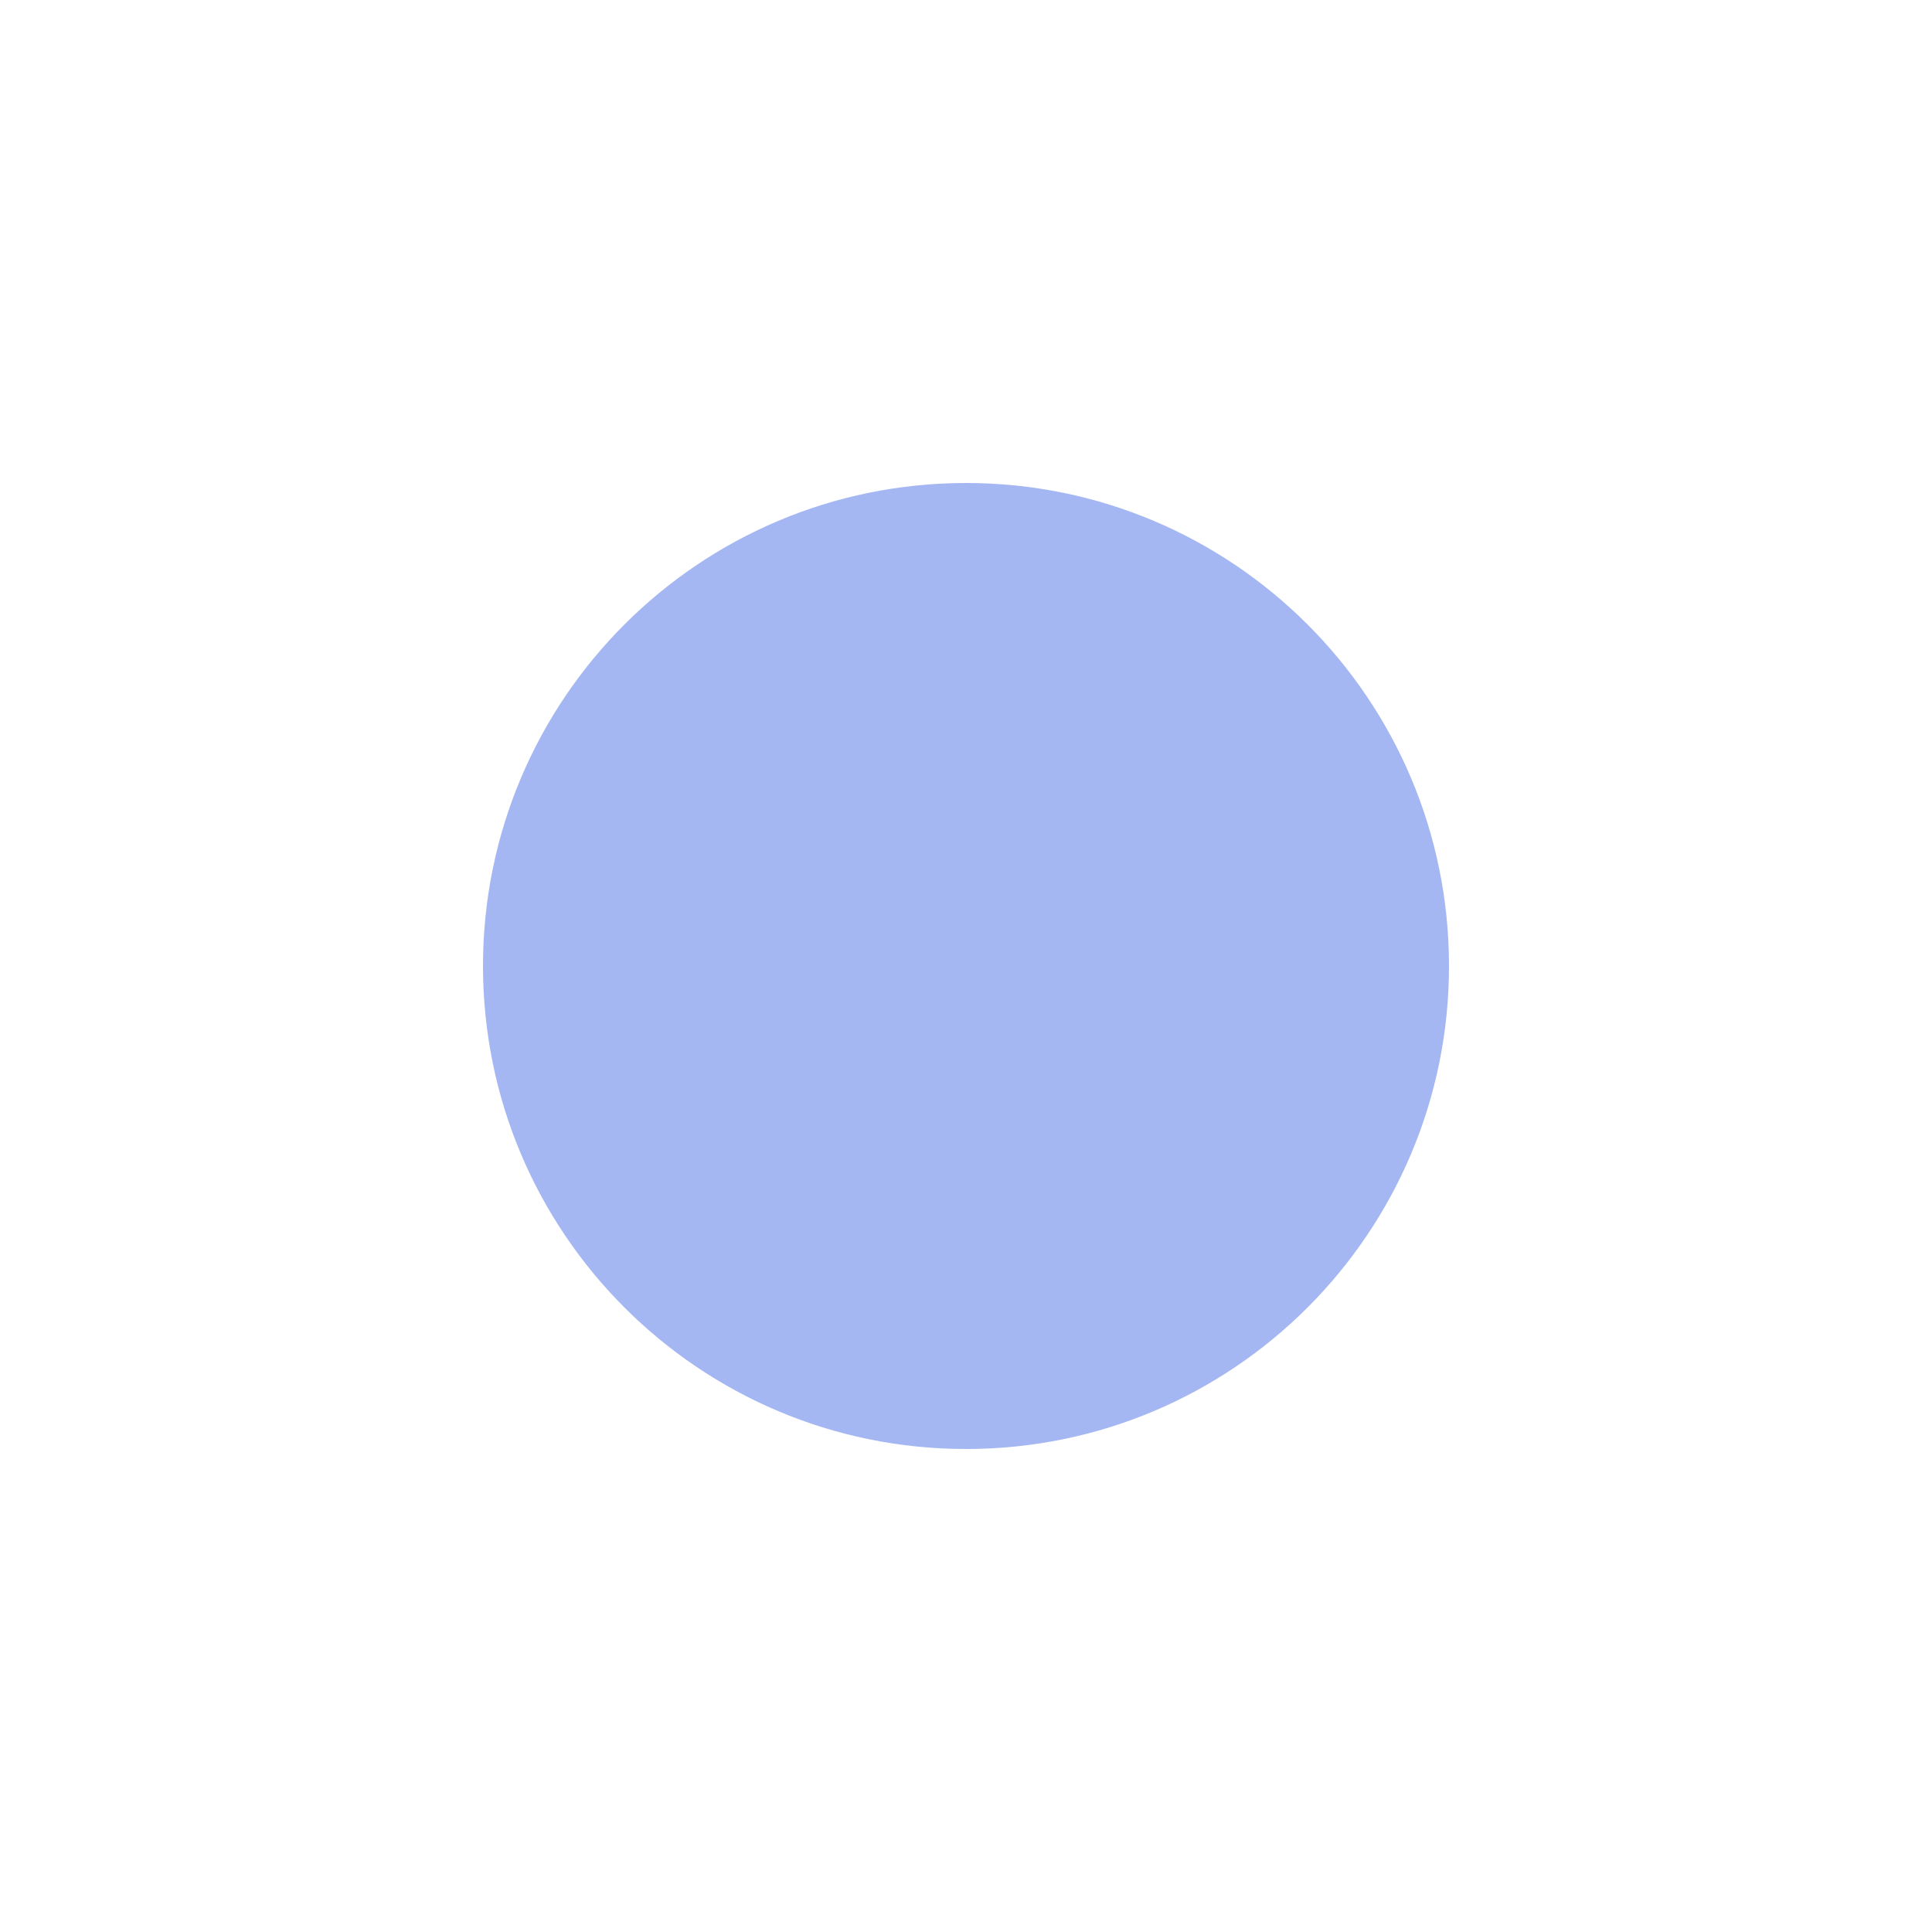
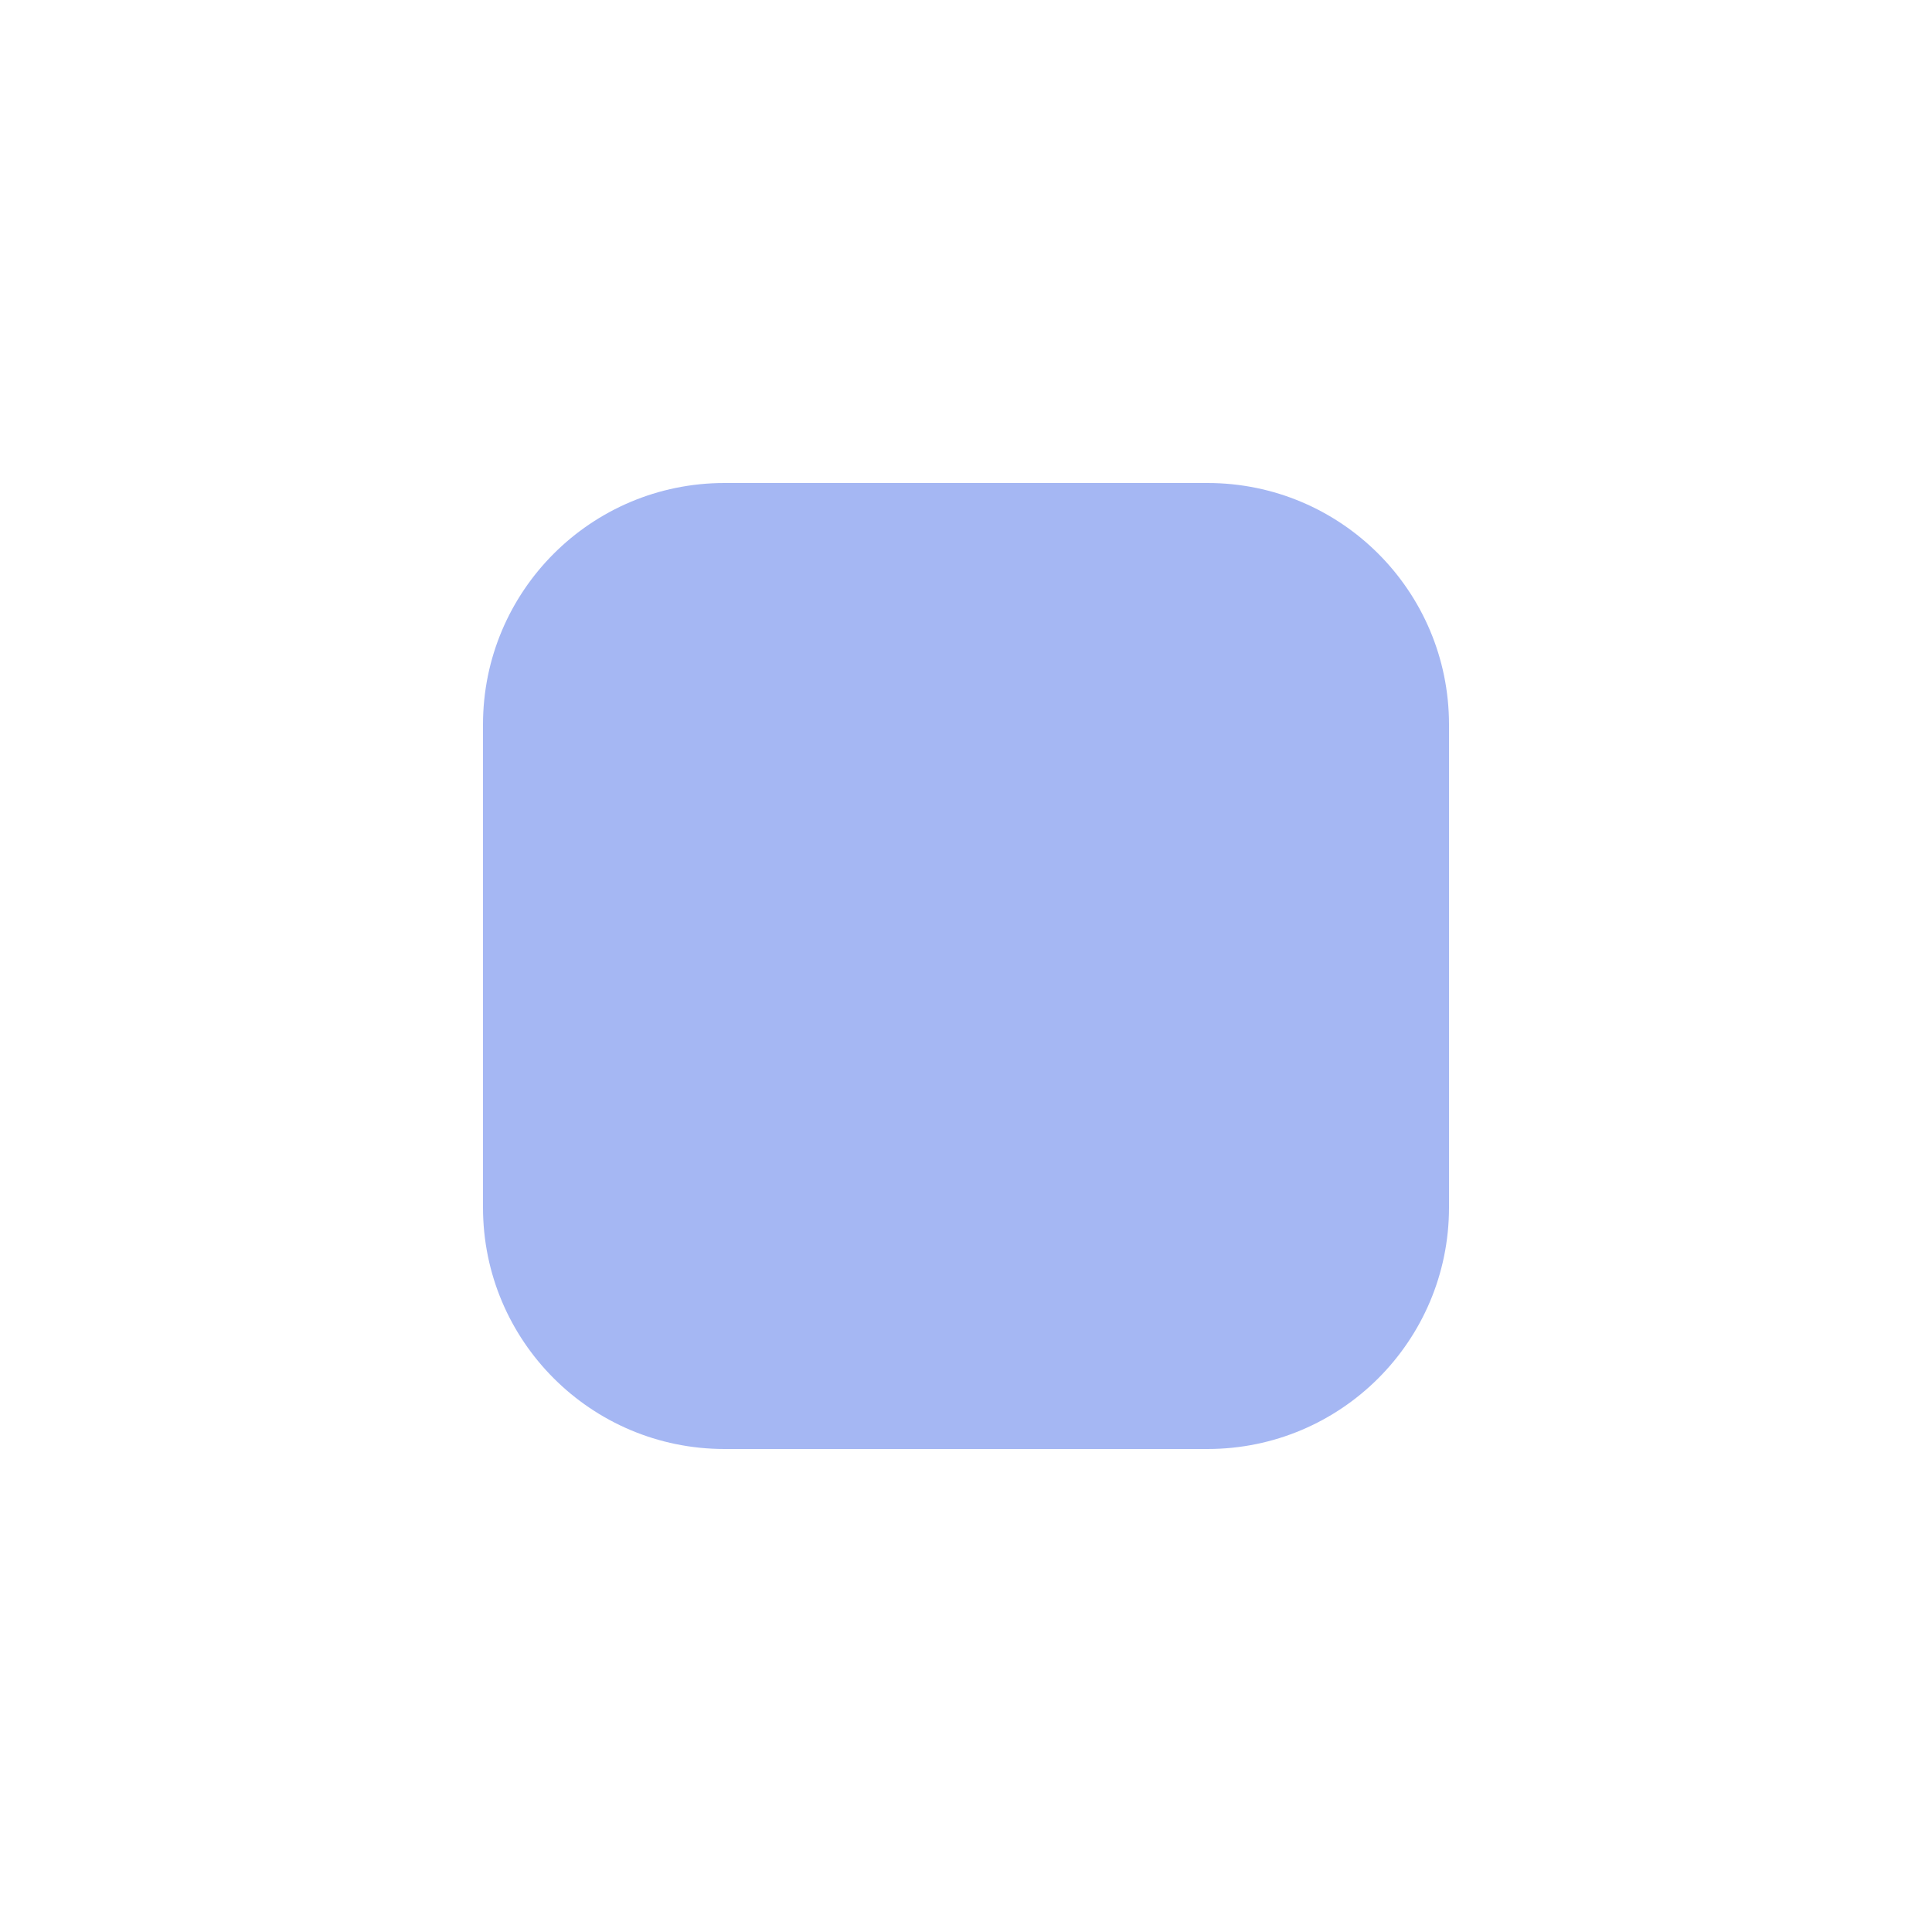
- <svg xmlns="http://www.w3.org/2000/svg" clip-rule="evenodd" fill-rule="evenodd" stroke-linejoin="round" stroke-miterlimit="2" viewBox="0 0 16 16">
-   <path d="m0 0h16v16h-16z" fill="none" />
-   <circle cx="4" cy="4" fill="#a5b7f3" r="4" transform="matrix(-1 0 0 -1 12 12)" />
+ <svg xmlns="http://www.w3.org/2000/svg" width="100%" height="100%" viewBox="0 0 16 16" version="1.1" xml:space="preserve" style="fill-rule:evenodd;clip-rule:evenodd;stroke-linejoin:round;stroke-miterlimit:2;">
+   <rect id="ArtBoard1" x="0" y="0" width="16" height="16" style="fill:none;" />
+   <g id="ArtBoard11">
+     <g transform="matrix(1,0,0,1,4,4)">
+       <path d="M2,0L6,0C7.105,0 8,0.895 8,2L8,6C8,7.105 7.105,8 6,8L2,8C0.895,8 0,7.105 0,6L0,2C0,0.895 0.895,0 2,0Z" style="fill:rgb(165,183,243);" />
+     </g>
+   </g>
</svg>
